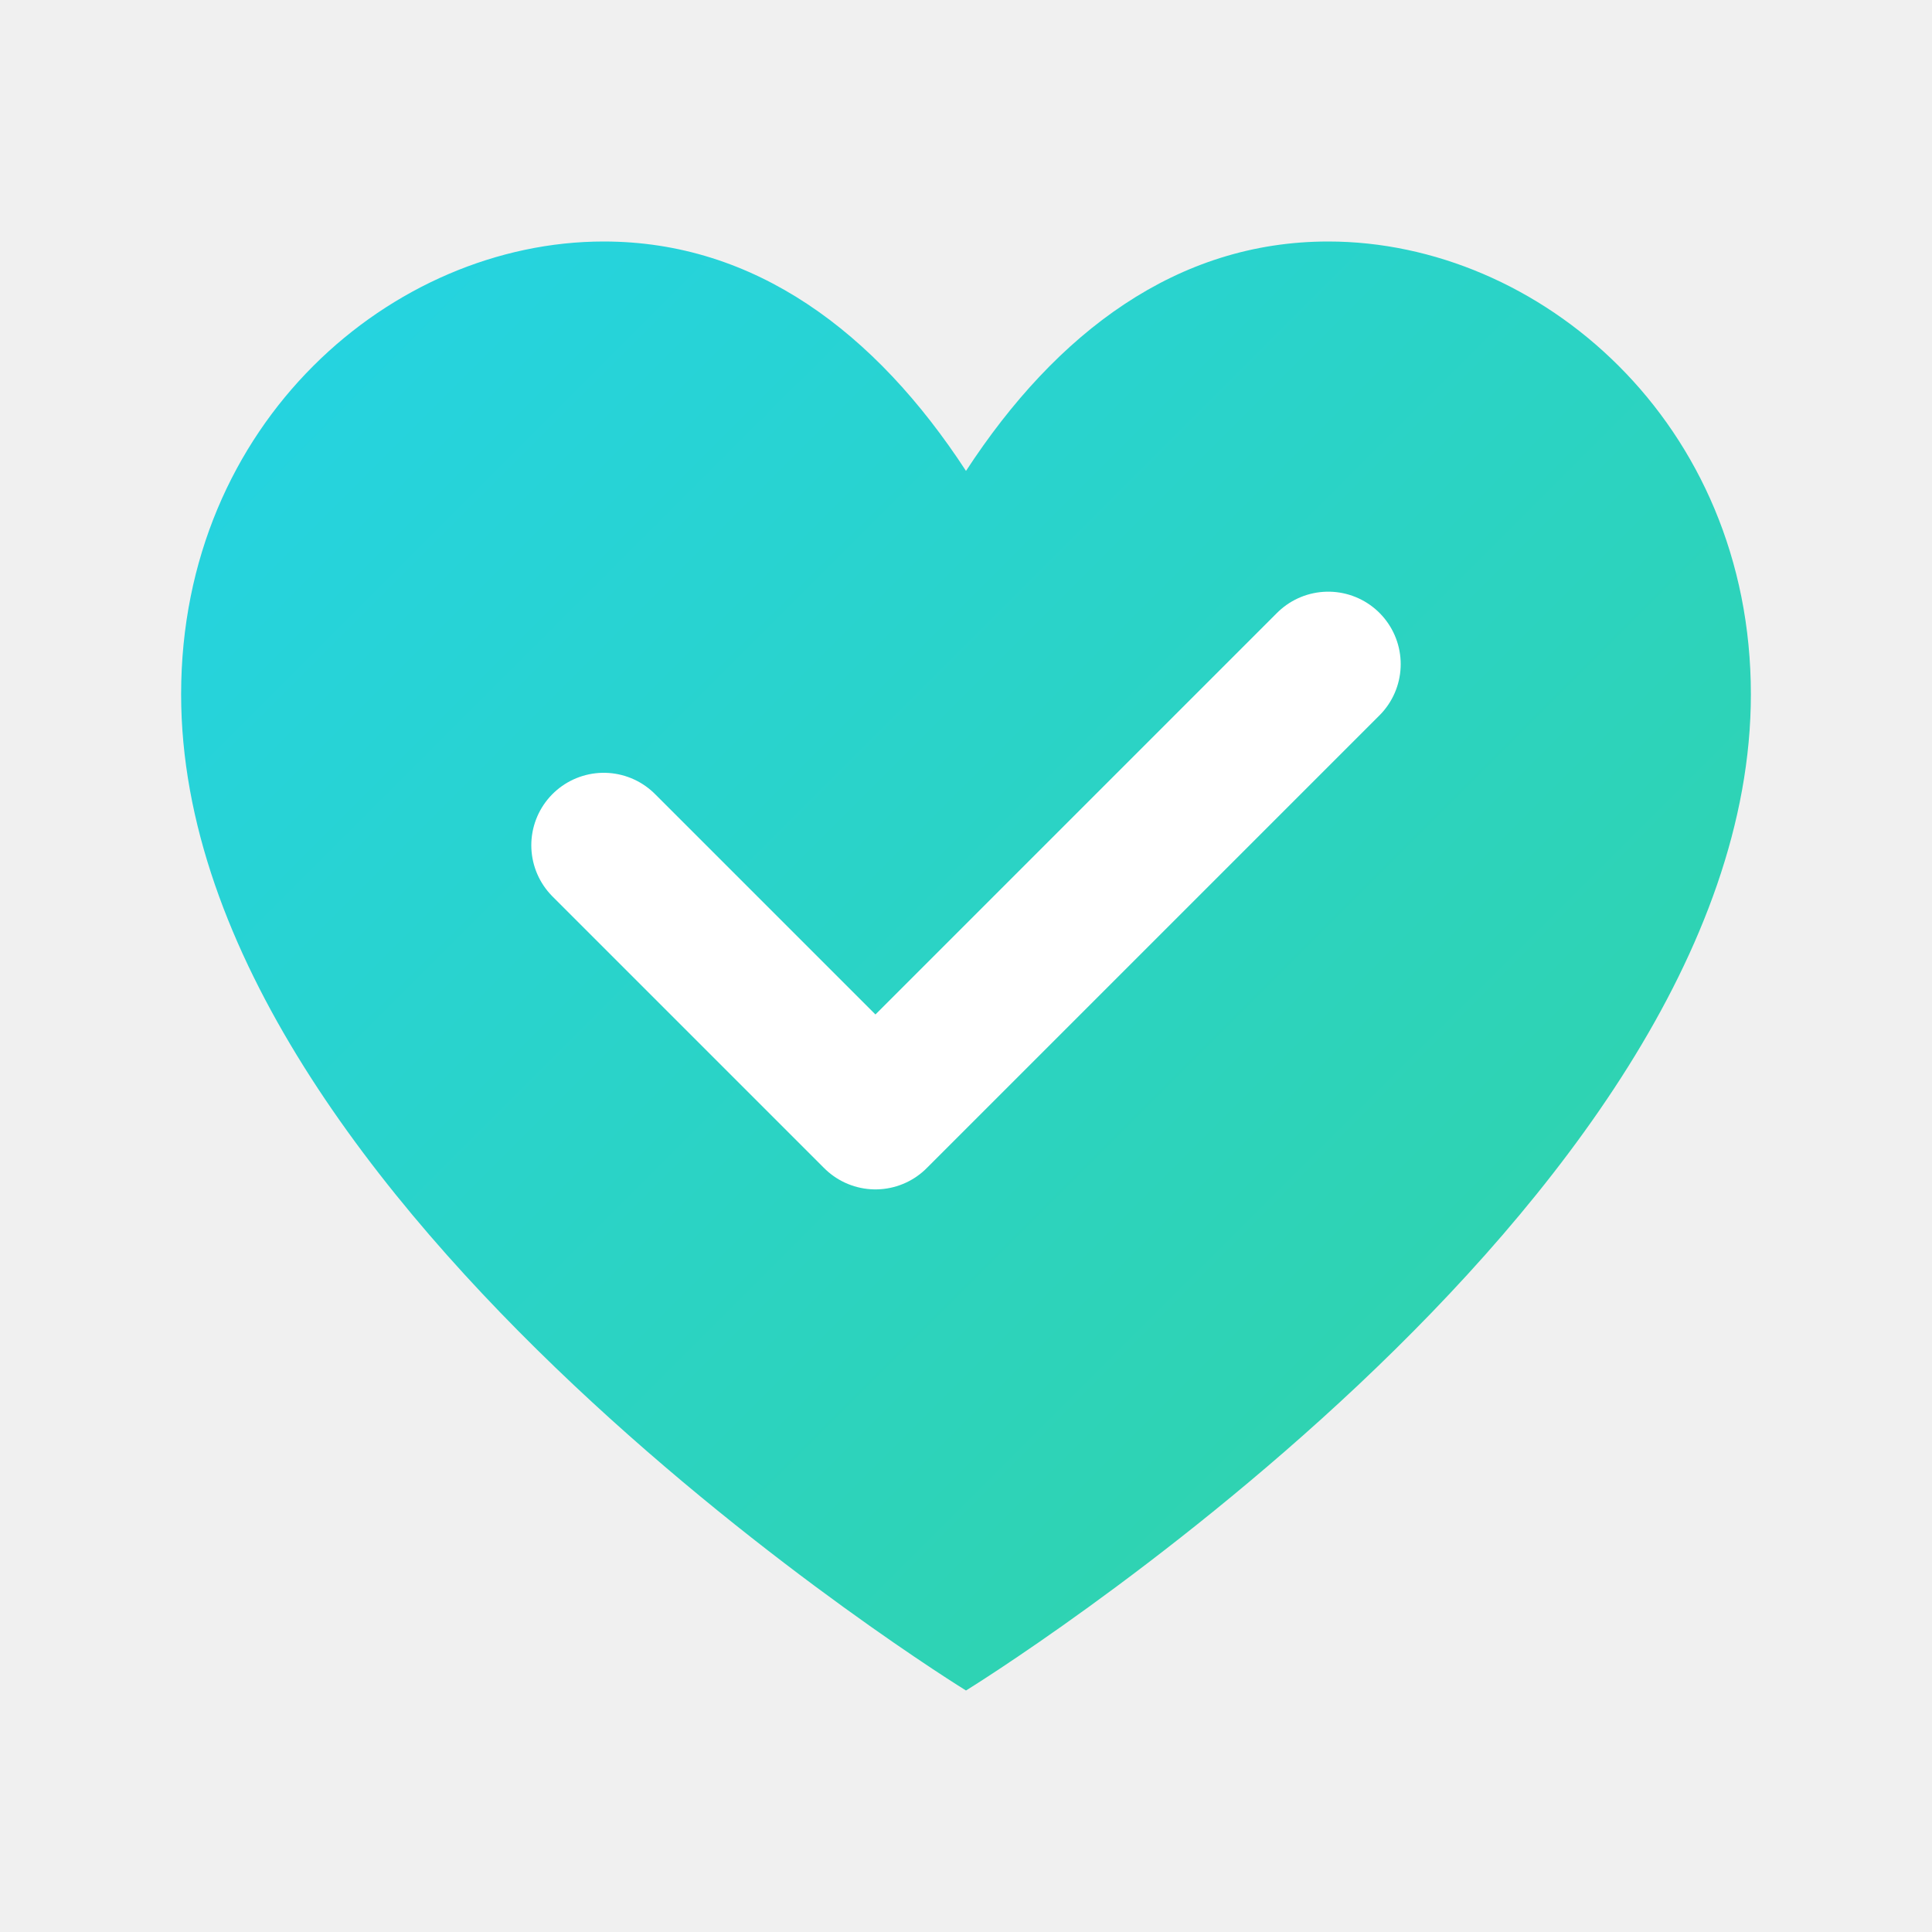
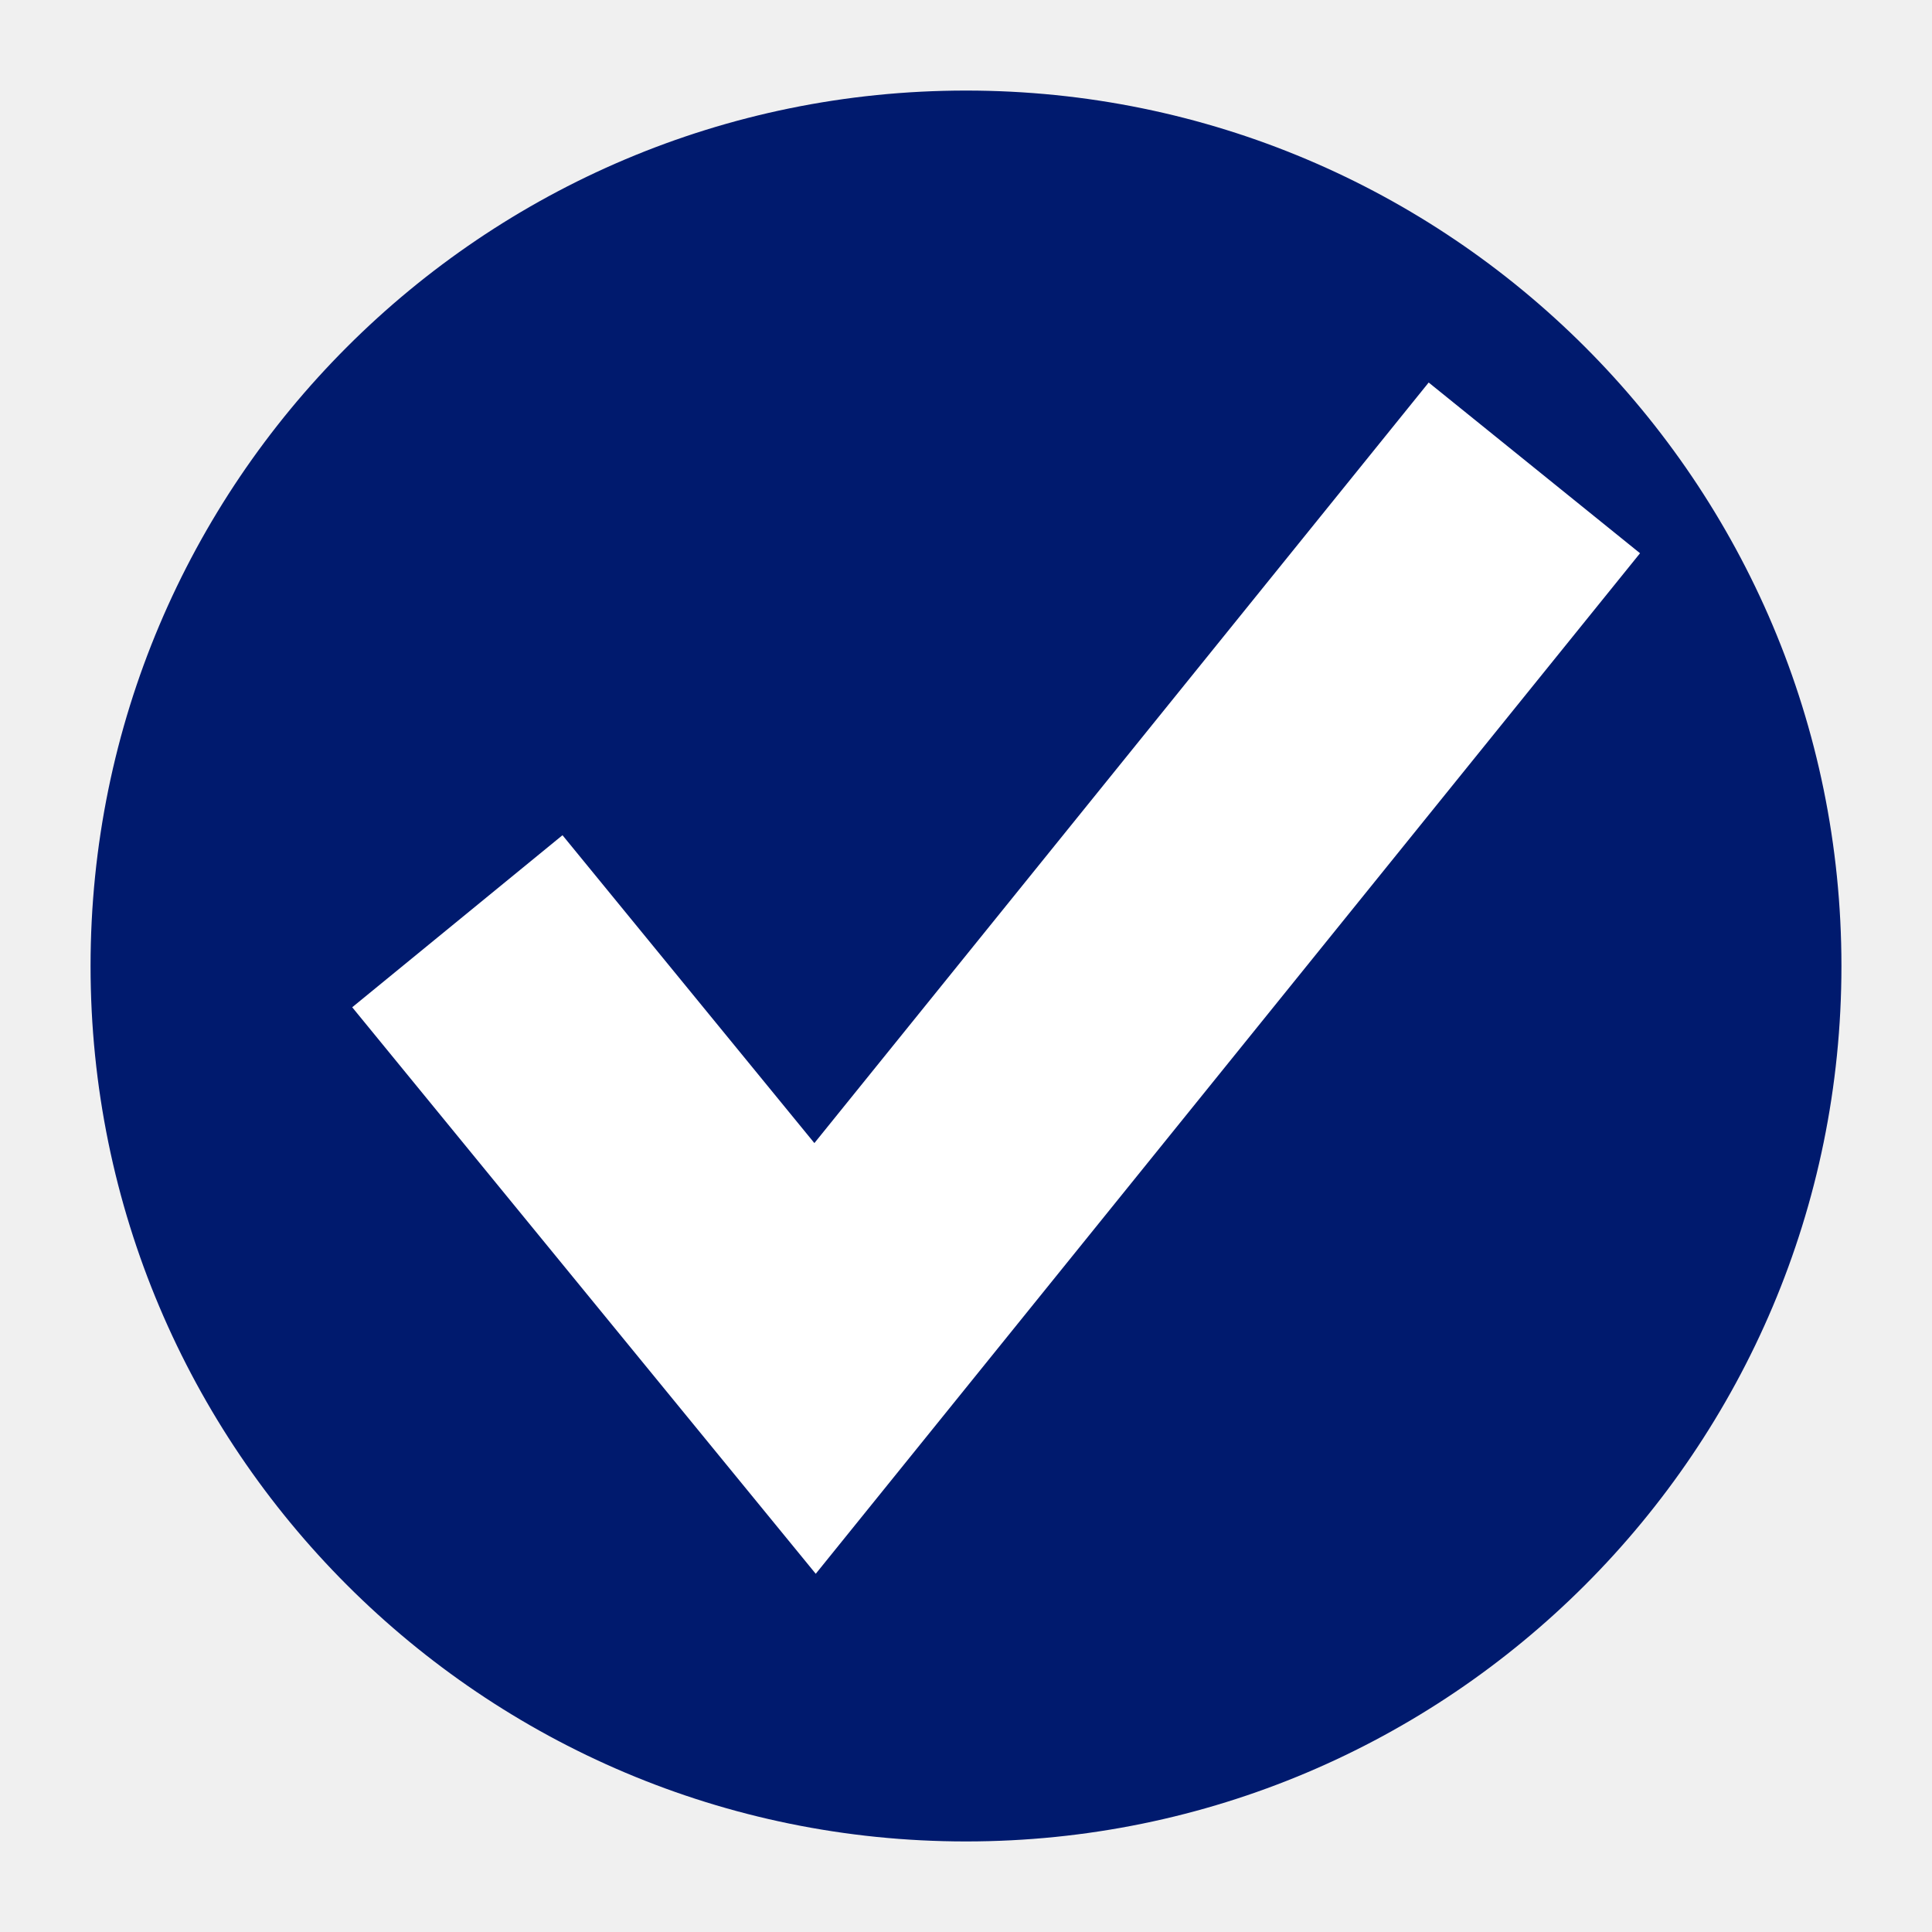
- <svg xmlns="http://www.w3.org/2000/svg" viewBox="0 0 32 32" width="32" height="32">
-   <defs>
-     <linearGradient id="g" x1="0" y1="0" x2="32" y2="32" gradientUnits="userSpaceOnUse">
-       <stop offset="0" stop-color="#22D3EE" />
-       <stop offset="1" stop-color="#34D399" />
-     </linearGradient>
-   </defs>
-   <path d="M16 28 C 16 28, 3 20, 3 11.5 C 3 7, 6.5 4, 10 4 C 12.5 4, 14.5 5.5, 16 7.8 C 17.5 5.5, 19.5 4, 22 4 C 25.5 4, 29 7, 29 11.5 C 29 20, 16 28, 16 28 Z" fill="url(#g)" />
-   <path d="M10 14 L14.5 18.5 L22 11" stroke="#ffffff" stroke-width="2.4" fill="none" stroke-linecap="round" stroke-linejoin="round" />
+ <svg xmlns="http://www.w3.org/2000/svg" width="512" height="512" viewBox="0 0 32 32">
+   <circle cx="16" cy="16" r="14.5" fill="#001A6E" />
+   <path d="M9 17 L13.5 22.5 L24 9.5" stroke="#ffffff" stroke-width="4.5" fill="none" stroke-linecap="square" stroke-linejoin="miter" />
</svg>
